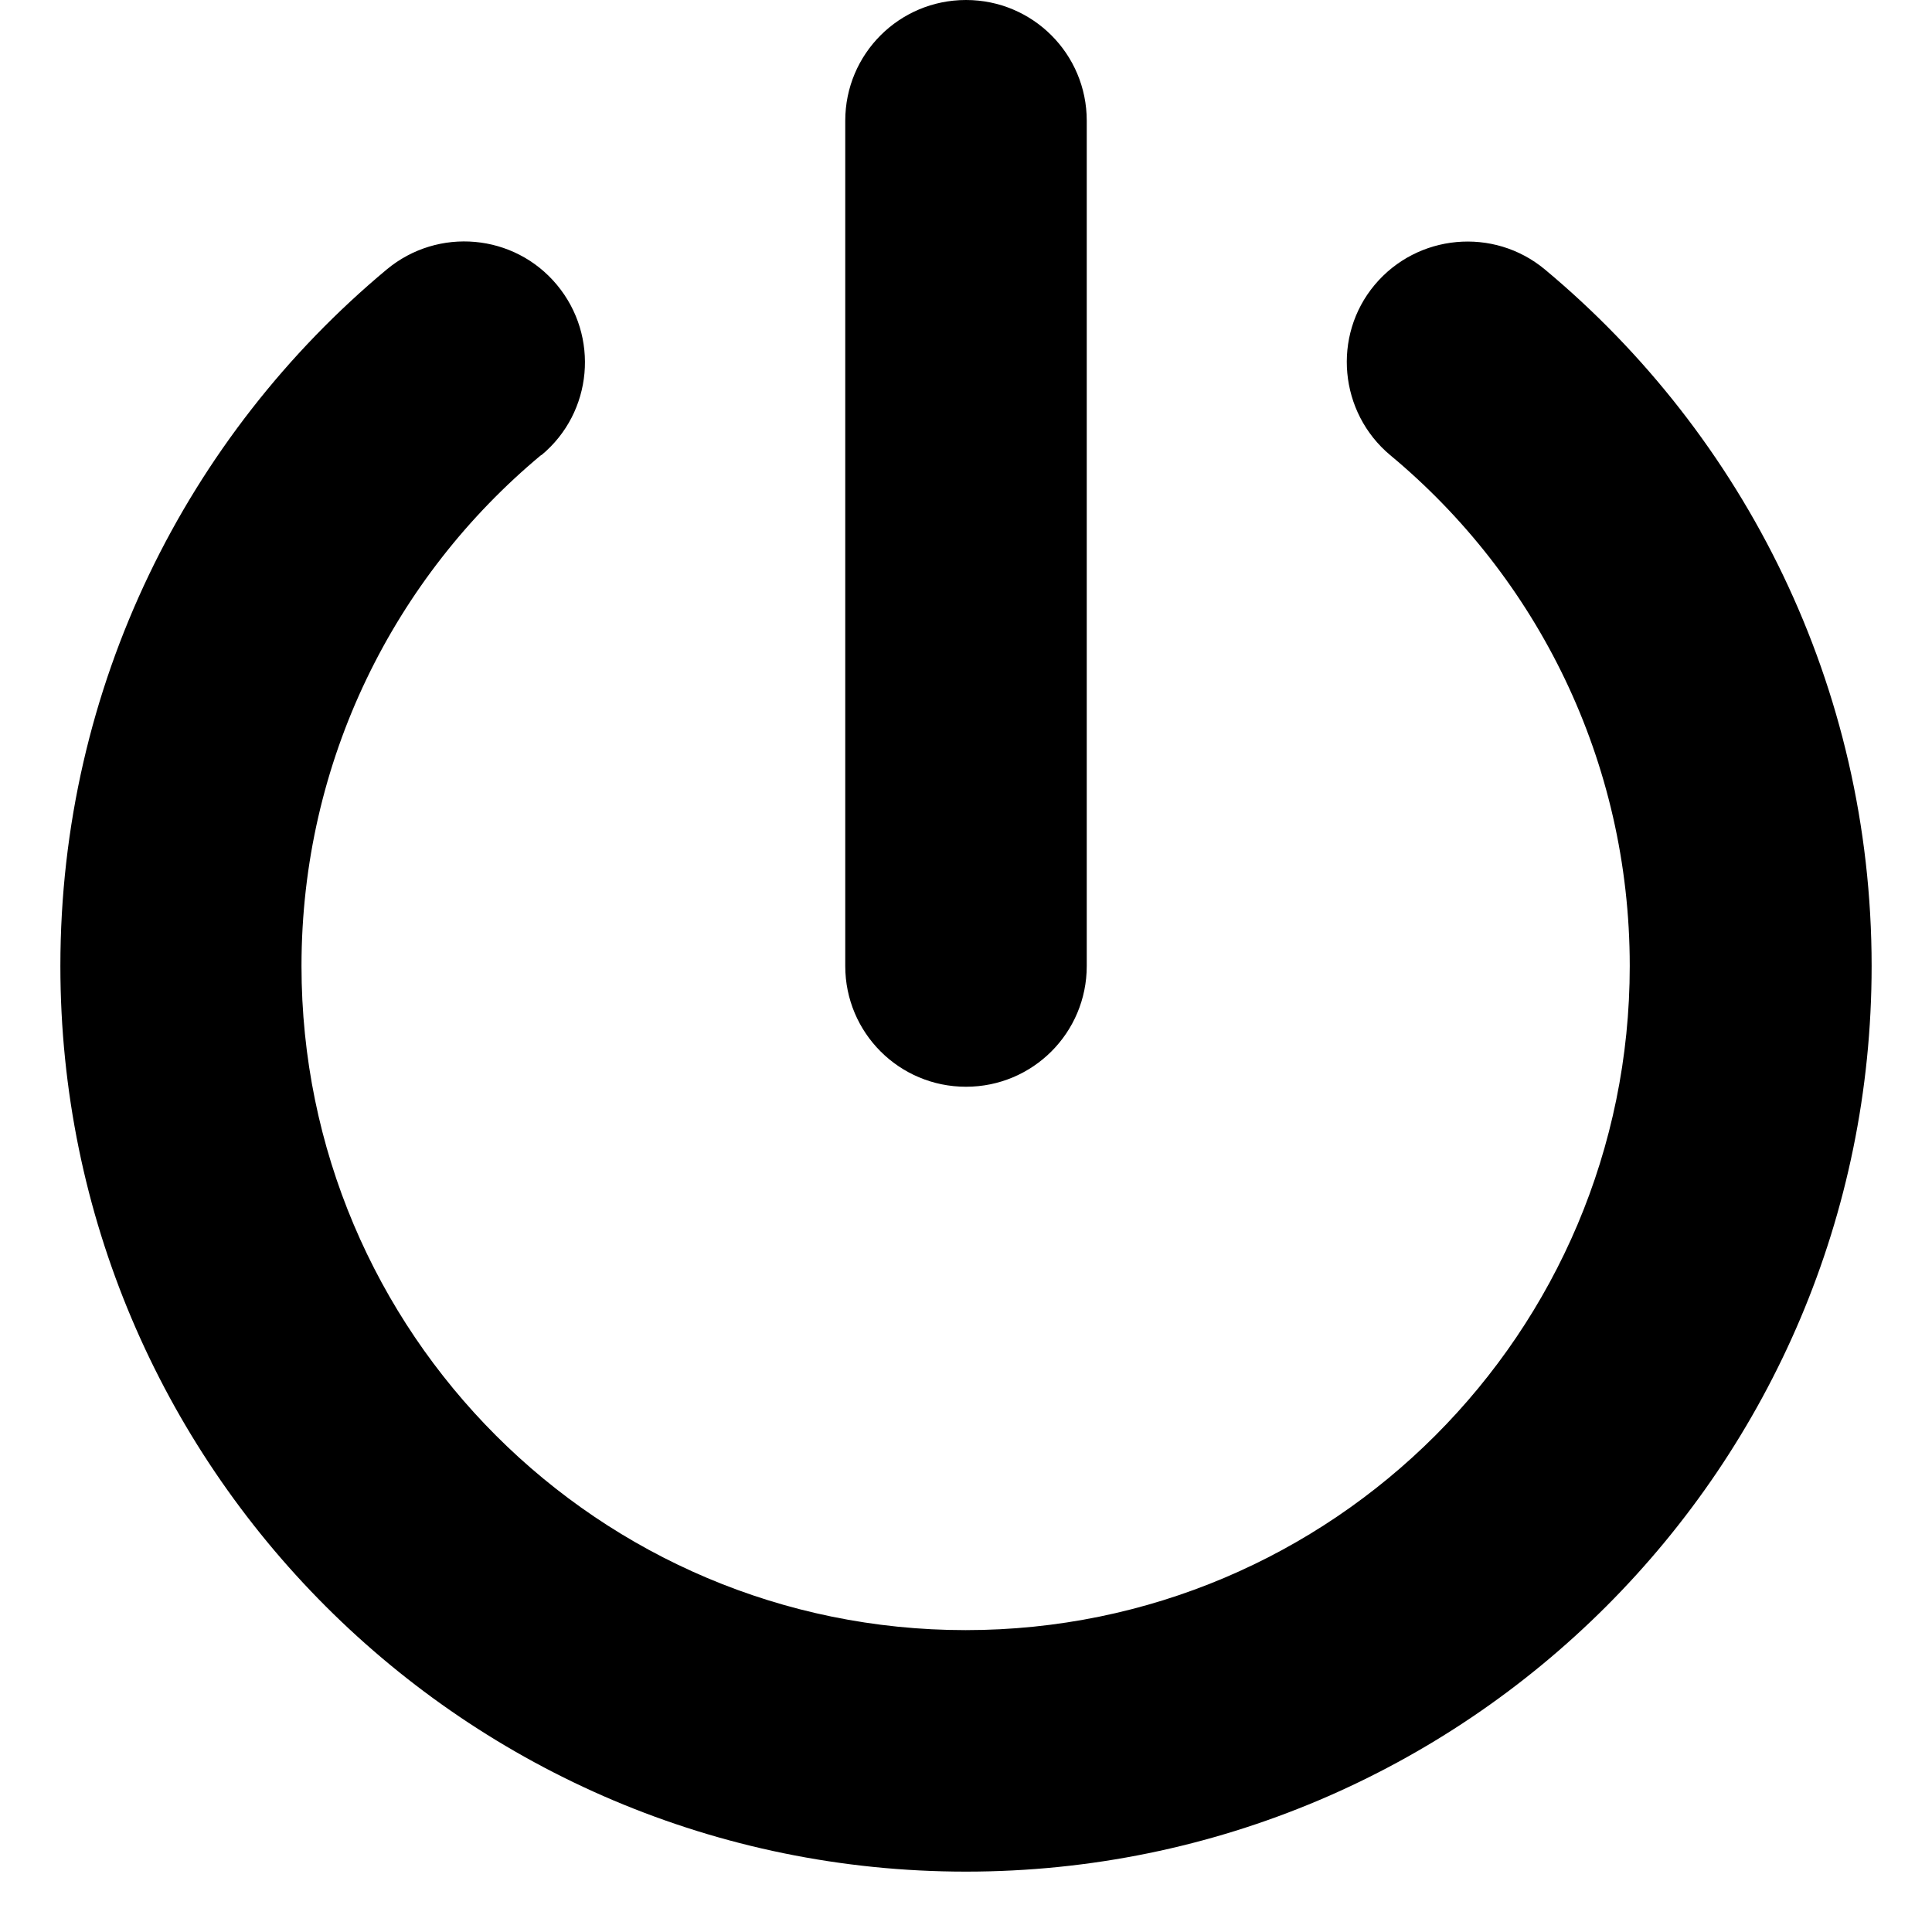
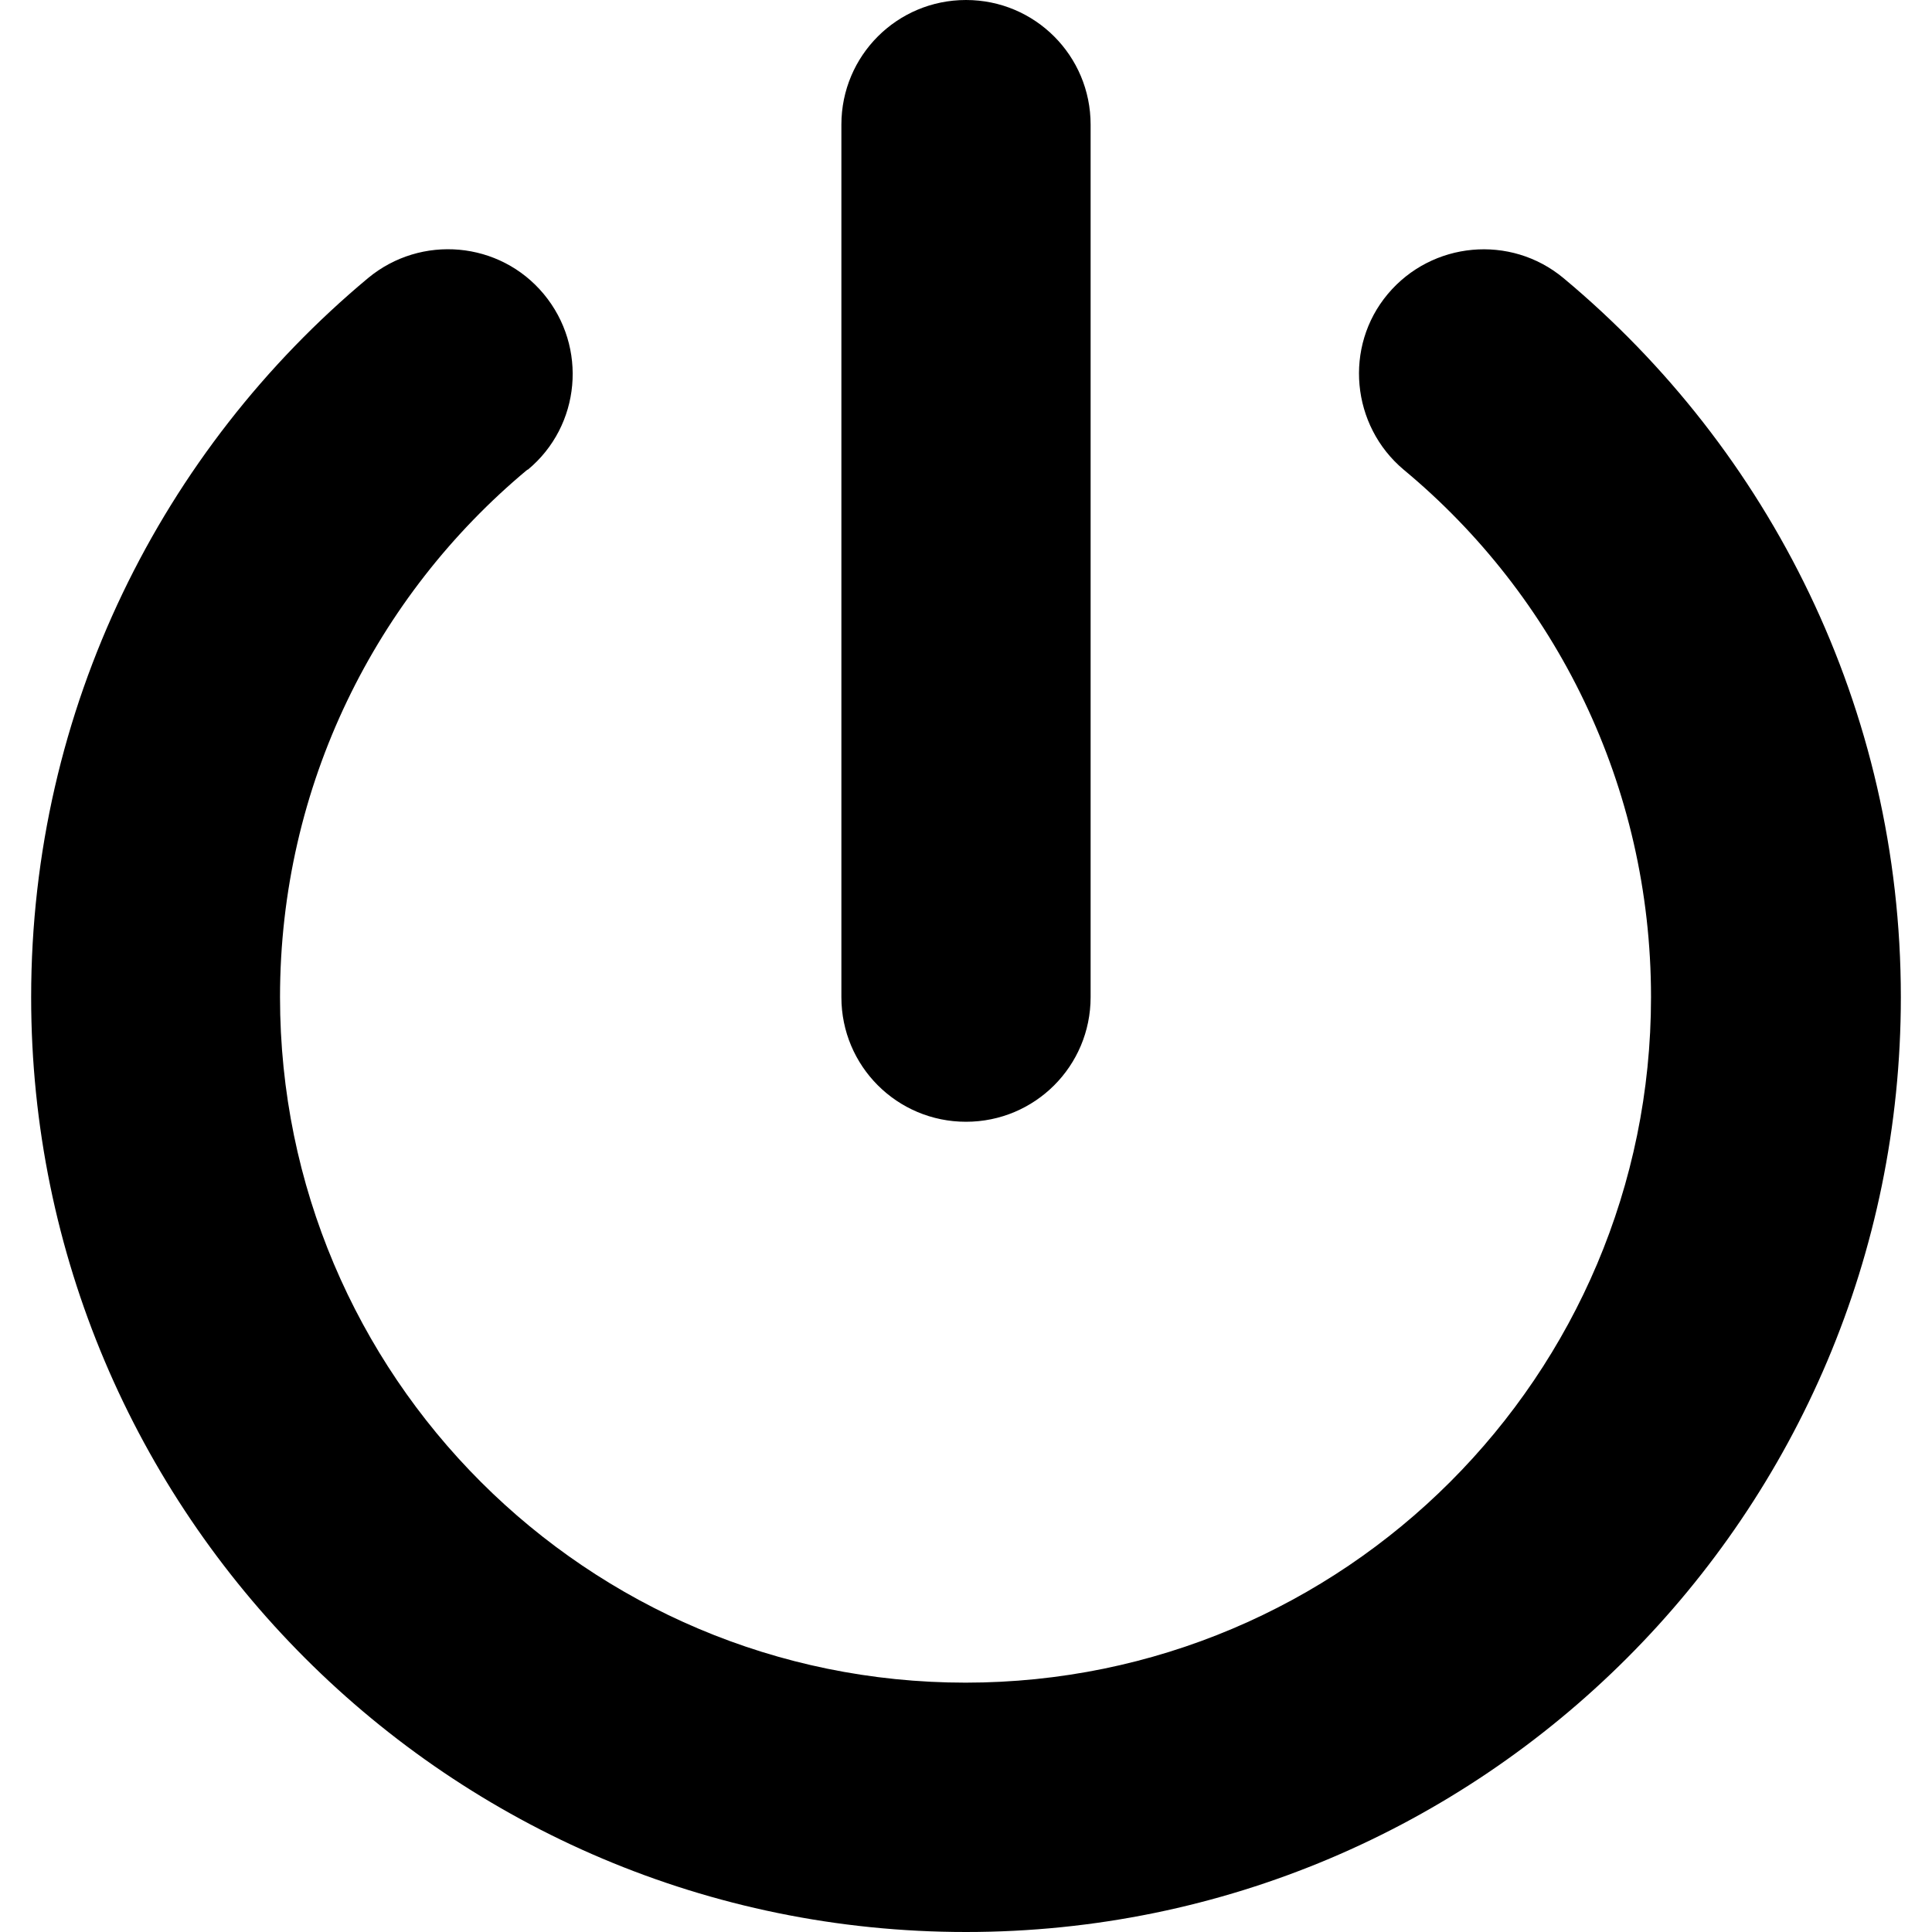
- <svg xmlns="http://www.w3.org/2000/svg" viewBox="0 0 512 512">
-   <path d="M288 32c0-17.7-14.3-32-32-32s-32 14.3-32 32l0 224c0 17.7 14.3 32 32 32s32-14.3 32-32l0-224zM143.5 120.6c13.6-11.3 15.4-31.5 4.1-45.1s-31.5-15.4-45.1-4.1C49.7 115.4 16 181.8 16 256c0 132.5 107.5 240 240 240s240-107.5 240-240c0-74.2-33.8-140.6-86.6-184.6c-13.6-11.3-33.8-9.4-45.1 4.1s-9.4 33.8 4.1 45.1c38.9 32.3 63.5 81 63.5 135.4c0 97.2-78.8 176-176 176s-176-78.8-176-176c0-54.4 24.7-103.1 63.5-135.4z" />
+ <svg xmlns="http://www.w3.org/2000/svg" viewBox="0 0 16 16" version="1.1" id="svg1" width="16" height="16">
+   <defs id="defs1" />
+   <path d="M 9.032,1.032 C 9.032,0.461 8.571,0 8,0 7.429,0 6.968,0.461 6.968,1.032 v 7.226 c 0,0.571 0.461,1.032 1.032,1.032 0.571,0 1.032,-0.461 1.032,-1.032 z M 4.371,3.89 C 4.81,3.526 4.868,2.874 4.503,2.435 4.139,1.997 3.487,1.939 3.048,2.303 1.345,3.723 0.258,5.865 0.258,8.258 0.258,12.532 3.726,16 8,16 c 4.274,0 7.742,-3.468 7.742,-7.742 0,-2.394 -1.09,-4.535 -2.794,-5.955 -0.439,-0.365 -1.09,-0.303 -1.455,0.132 -0.365,0.435 -0.303,1.09 0.132,1.455 1.255,1.042 2.048,2.613 2.048,4.368 0,3.135 -2.542,5.677 -5.677,5.677 -3.135,0 -5.677,-2.542 -5.677,-5.677 0,-1.755 0.797,-3.326 2.048,-4.368 z" id="path1" style="stroke-width:0.032" />
</svg>
